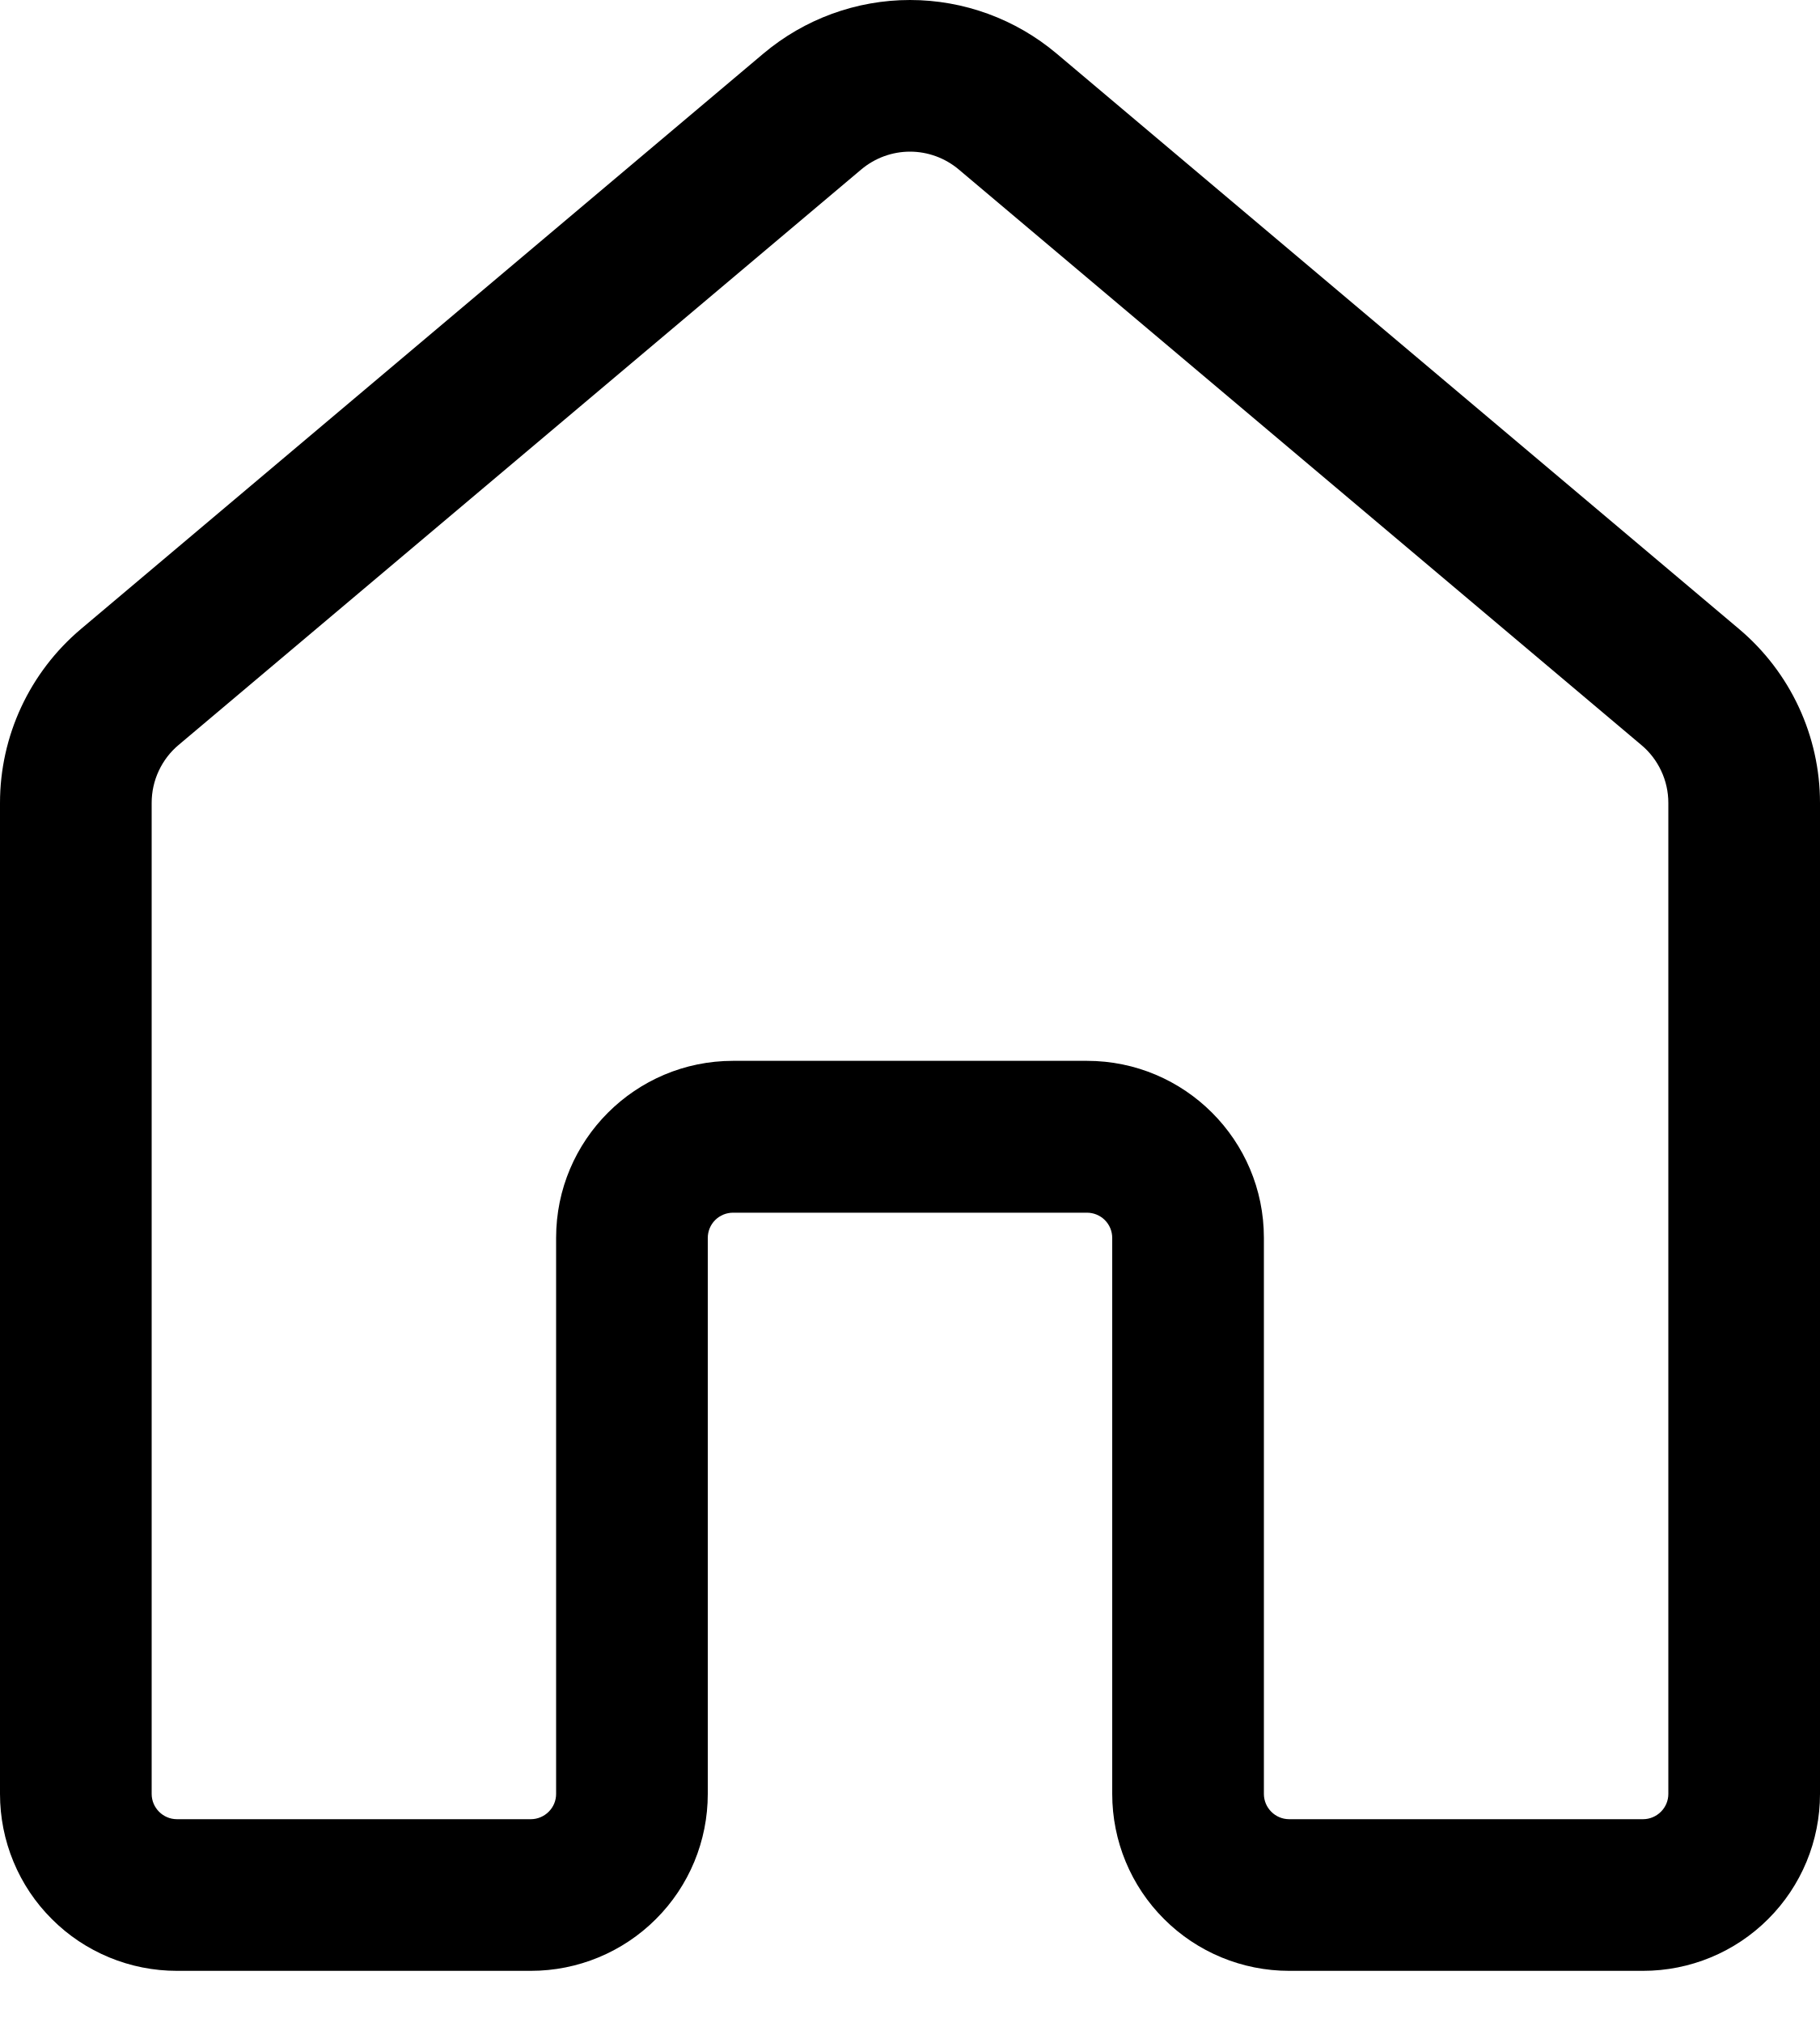
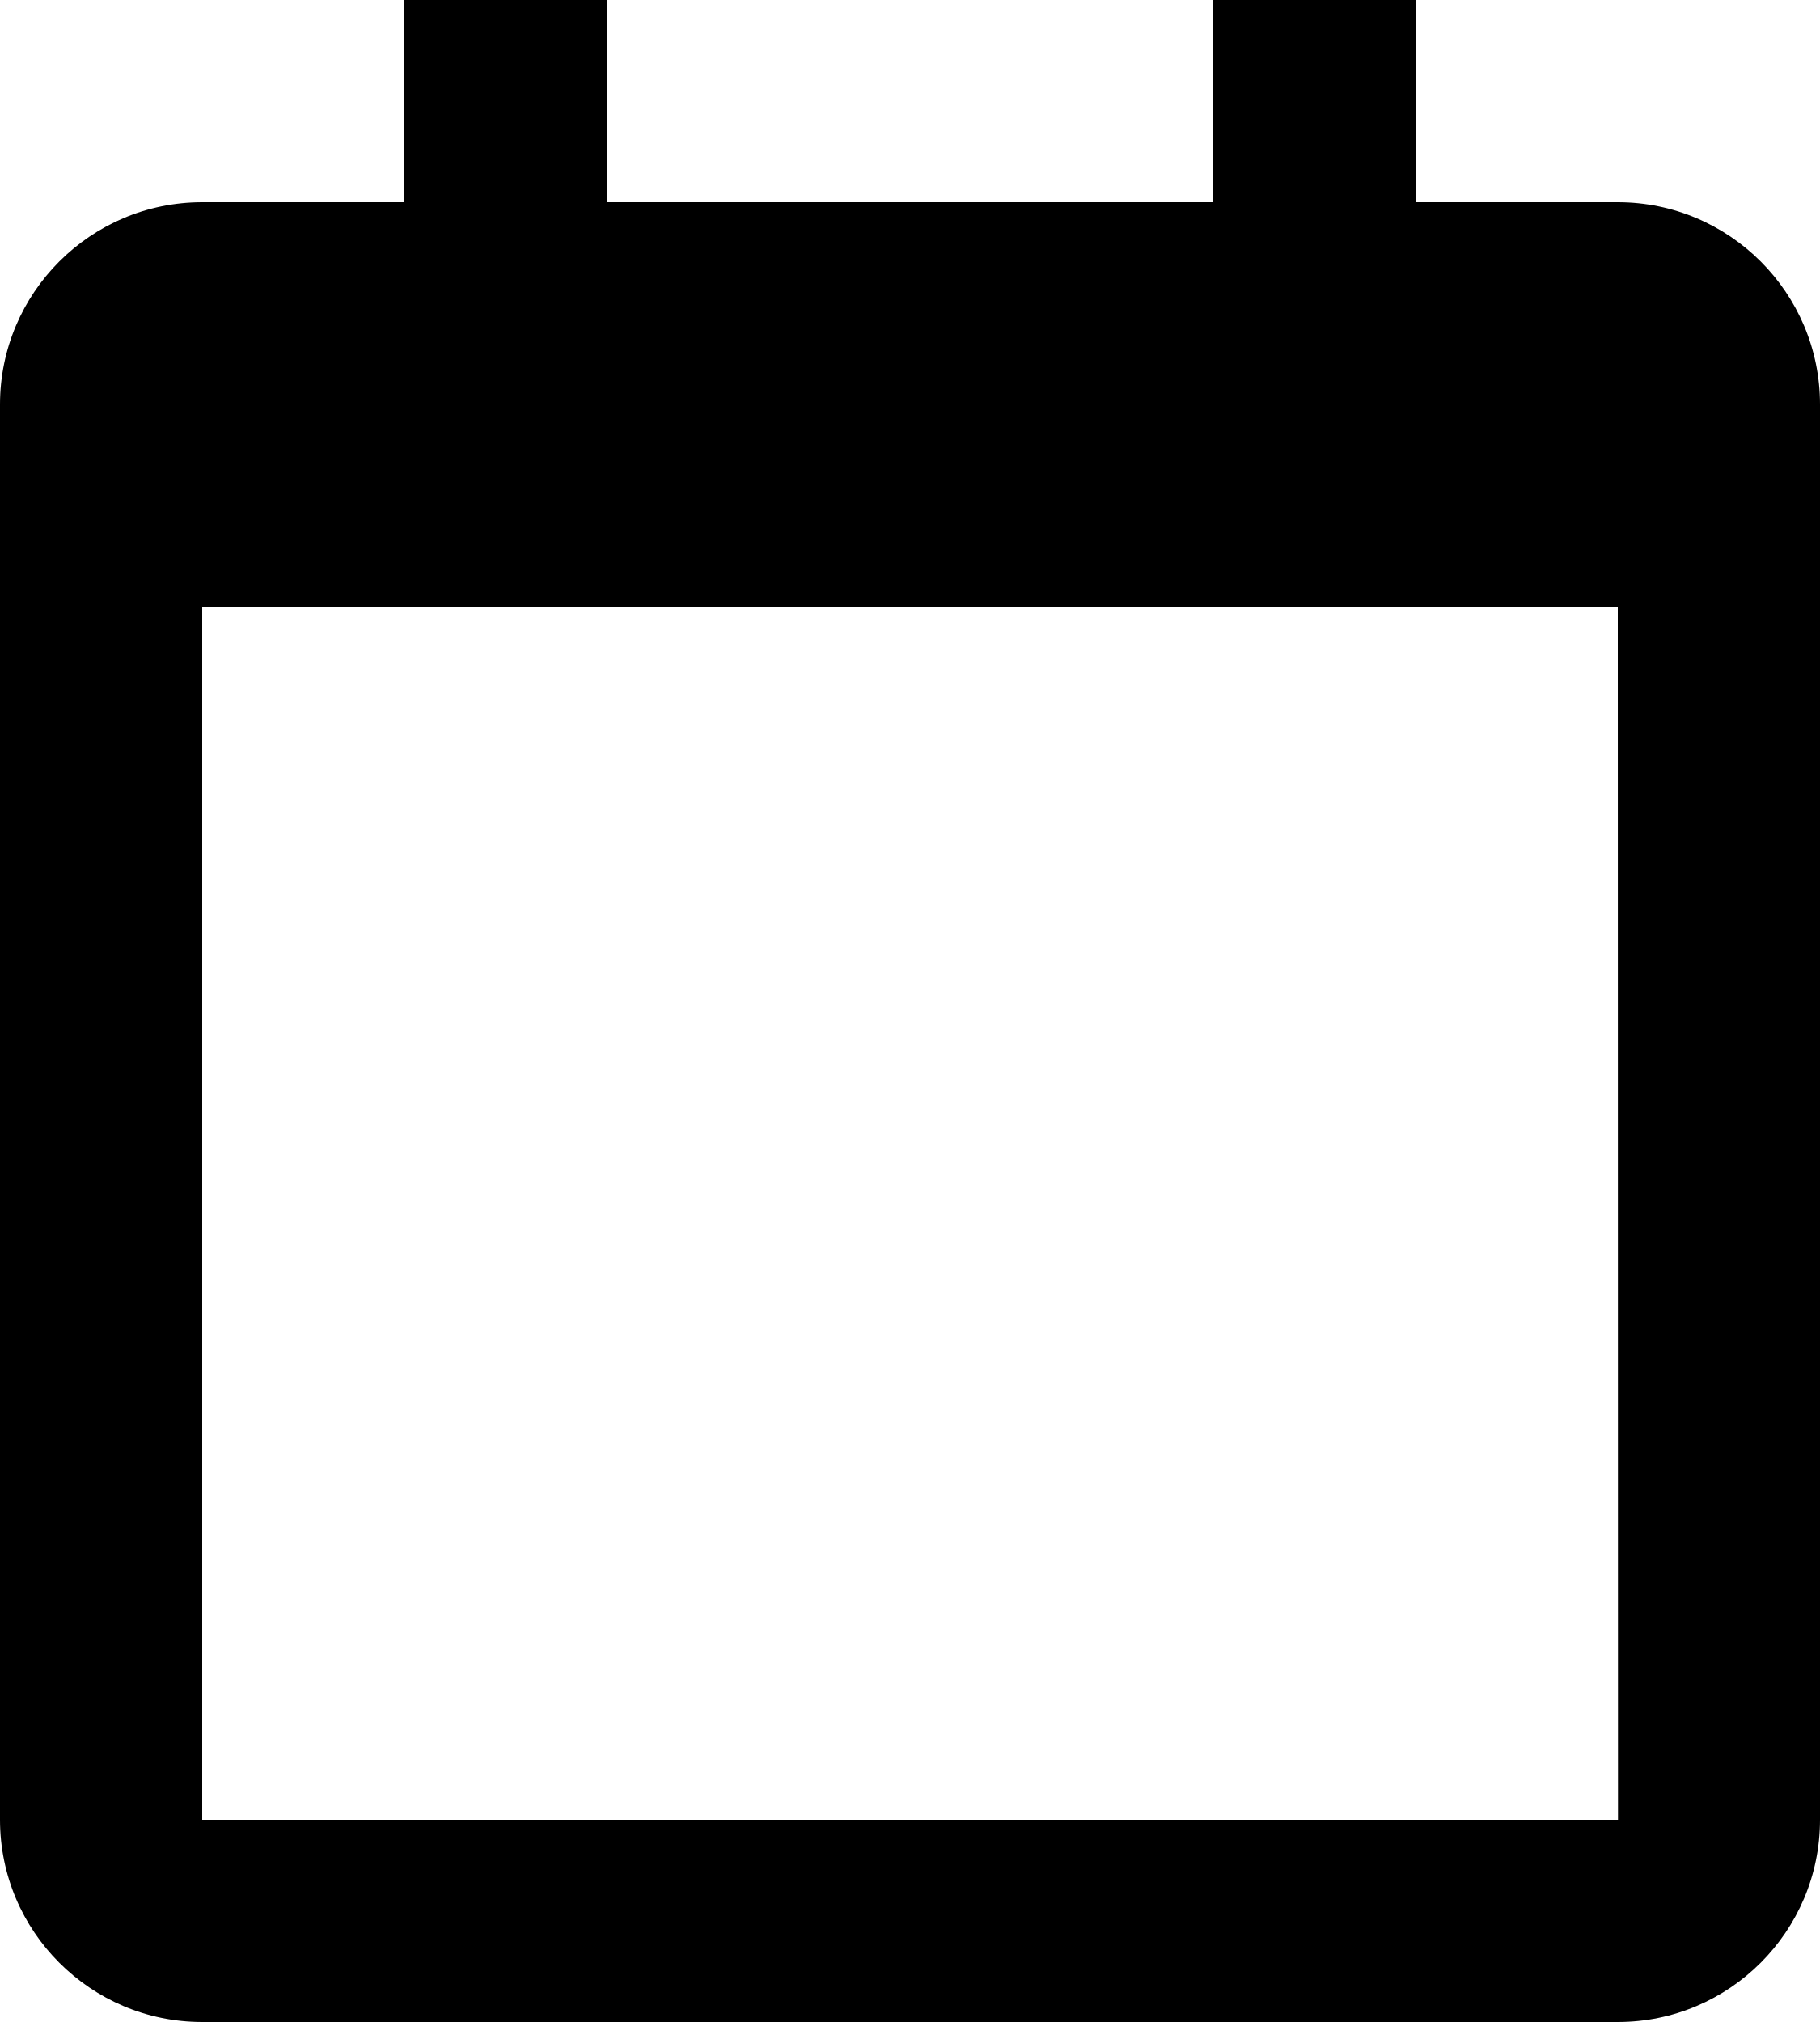
<svg xmlns="http://www.w3.org/2000/svg" width="18" height="20" viewBox="0 0 18 20" fill="none">
-   <path d="M7.55 0.53C7.956 0.188 8.469 0 9 0C9.531 0 10.044 0.188 10.45 0.53L17.2 6.222C17.707 6.65 18 7.279 18 7.942V17.744C18 18.209 17.816 18.654 17.487 18.982C17.159 19.31 16.714 19.494 16.25 19.494H12.75C12.286 19.494 11.841 19.31 11.513 18.982C11.184 18.654 11 18.209 11 17.744V12.245C11 12.178 10.974 12.115 10.927 12.068C10.88 12.021 10.816 11.995 10.75 11.995H7.25C7.184 11.995 7.12 12.021 7.073 12.068C7.026 12.115 7 12.178 7 12.245V17.744C7 18.209 6.816 18.654 6.487 18.982C6.159 19.31 5.714 19.494 5.25 19.494H1.75C1.52 19.494 1.293 19.449 1.08 19.361C0.868 19.273 0.675 19.145 0.513 18.982C0.35 18.82 0.221 18.627 0.133 18.414C0.045 18.202 0 17.974 0 17.744V7.942C0 7.279 0.293 6.65 0.8 6.222L7.55 0.53ZM9.483 1.677C9.348 1.563 9.177 1.5 9 1.5C8.823 1.5 8.652 1.563 8.517 1.677L1.767 7.368C1.683 7.438 1.616 7.526 1.57 7.625C1.524 7.723 1.5 7.831 1.5 7.941V17.744C1.5 17.881 1.612 17.994 1.75 17.994H5.25C5.316 17.994 5.38 17.967 5.427 17.92C5.474 17.873 5.5 17.81 5.5 17.744V12.243C5.5 11.277 6.284 10.493 7.25 10.493H10.75C11.716 10.493 12.5 11.277 12.5 12.243V17.744C12.5 17.881 12.612 17.994 12.75 17.994H16.25C16.316 17.994 16.38 17.967 16.427 17.92C16.474 17.873 16.5 17.81 16.5 17.744V7.942C16.5 7.832 16.476 7.724 16.43 7.626C16.384 7.527 16.317 7.439 16.233 7.369L9.483 1.677Z" fill="black" />
+   <path d="M0 4V18C0 19.103 0.897 20 2 20H16C17.103 20 18 19.103 18 18V4C18 2.897 17.103 2 16 2H14V0H12V2H6V0H4V2H2C0.897 2 0 2.897 0 4ZM16.002 18H2V6H16L16.002 18Z" fill="black" />
</svg>
